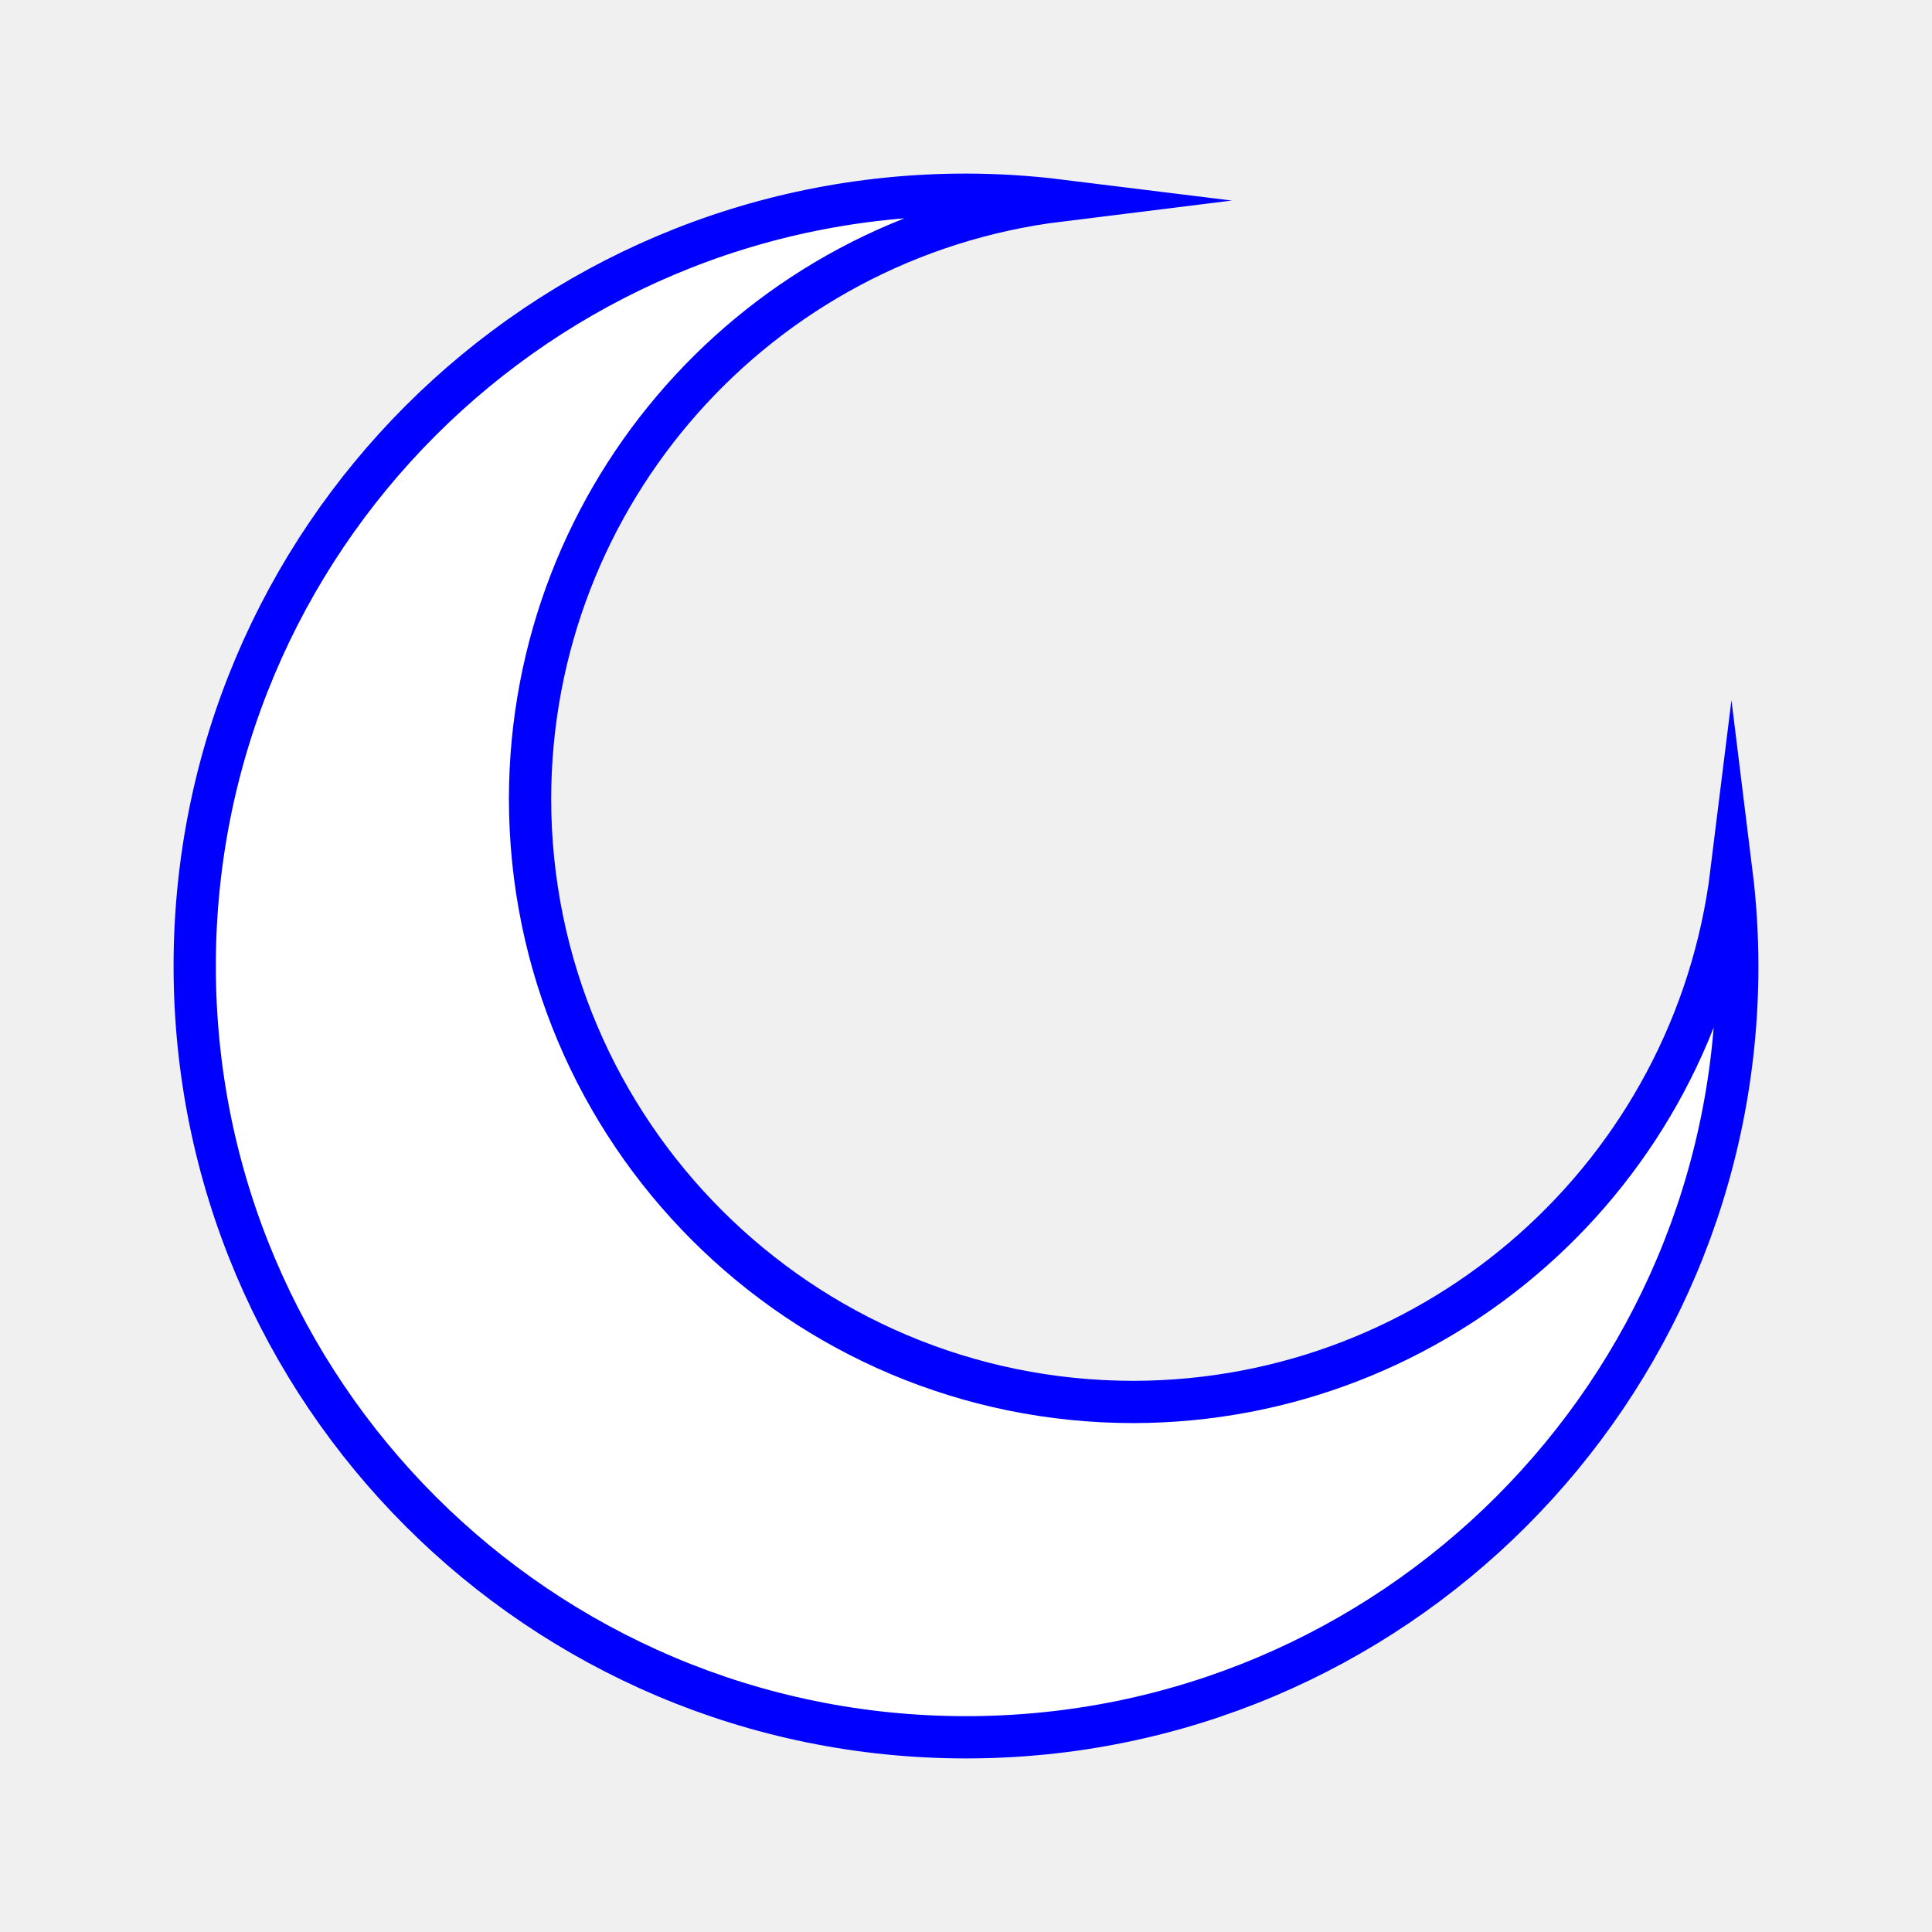
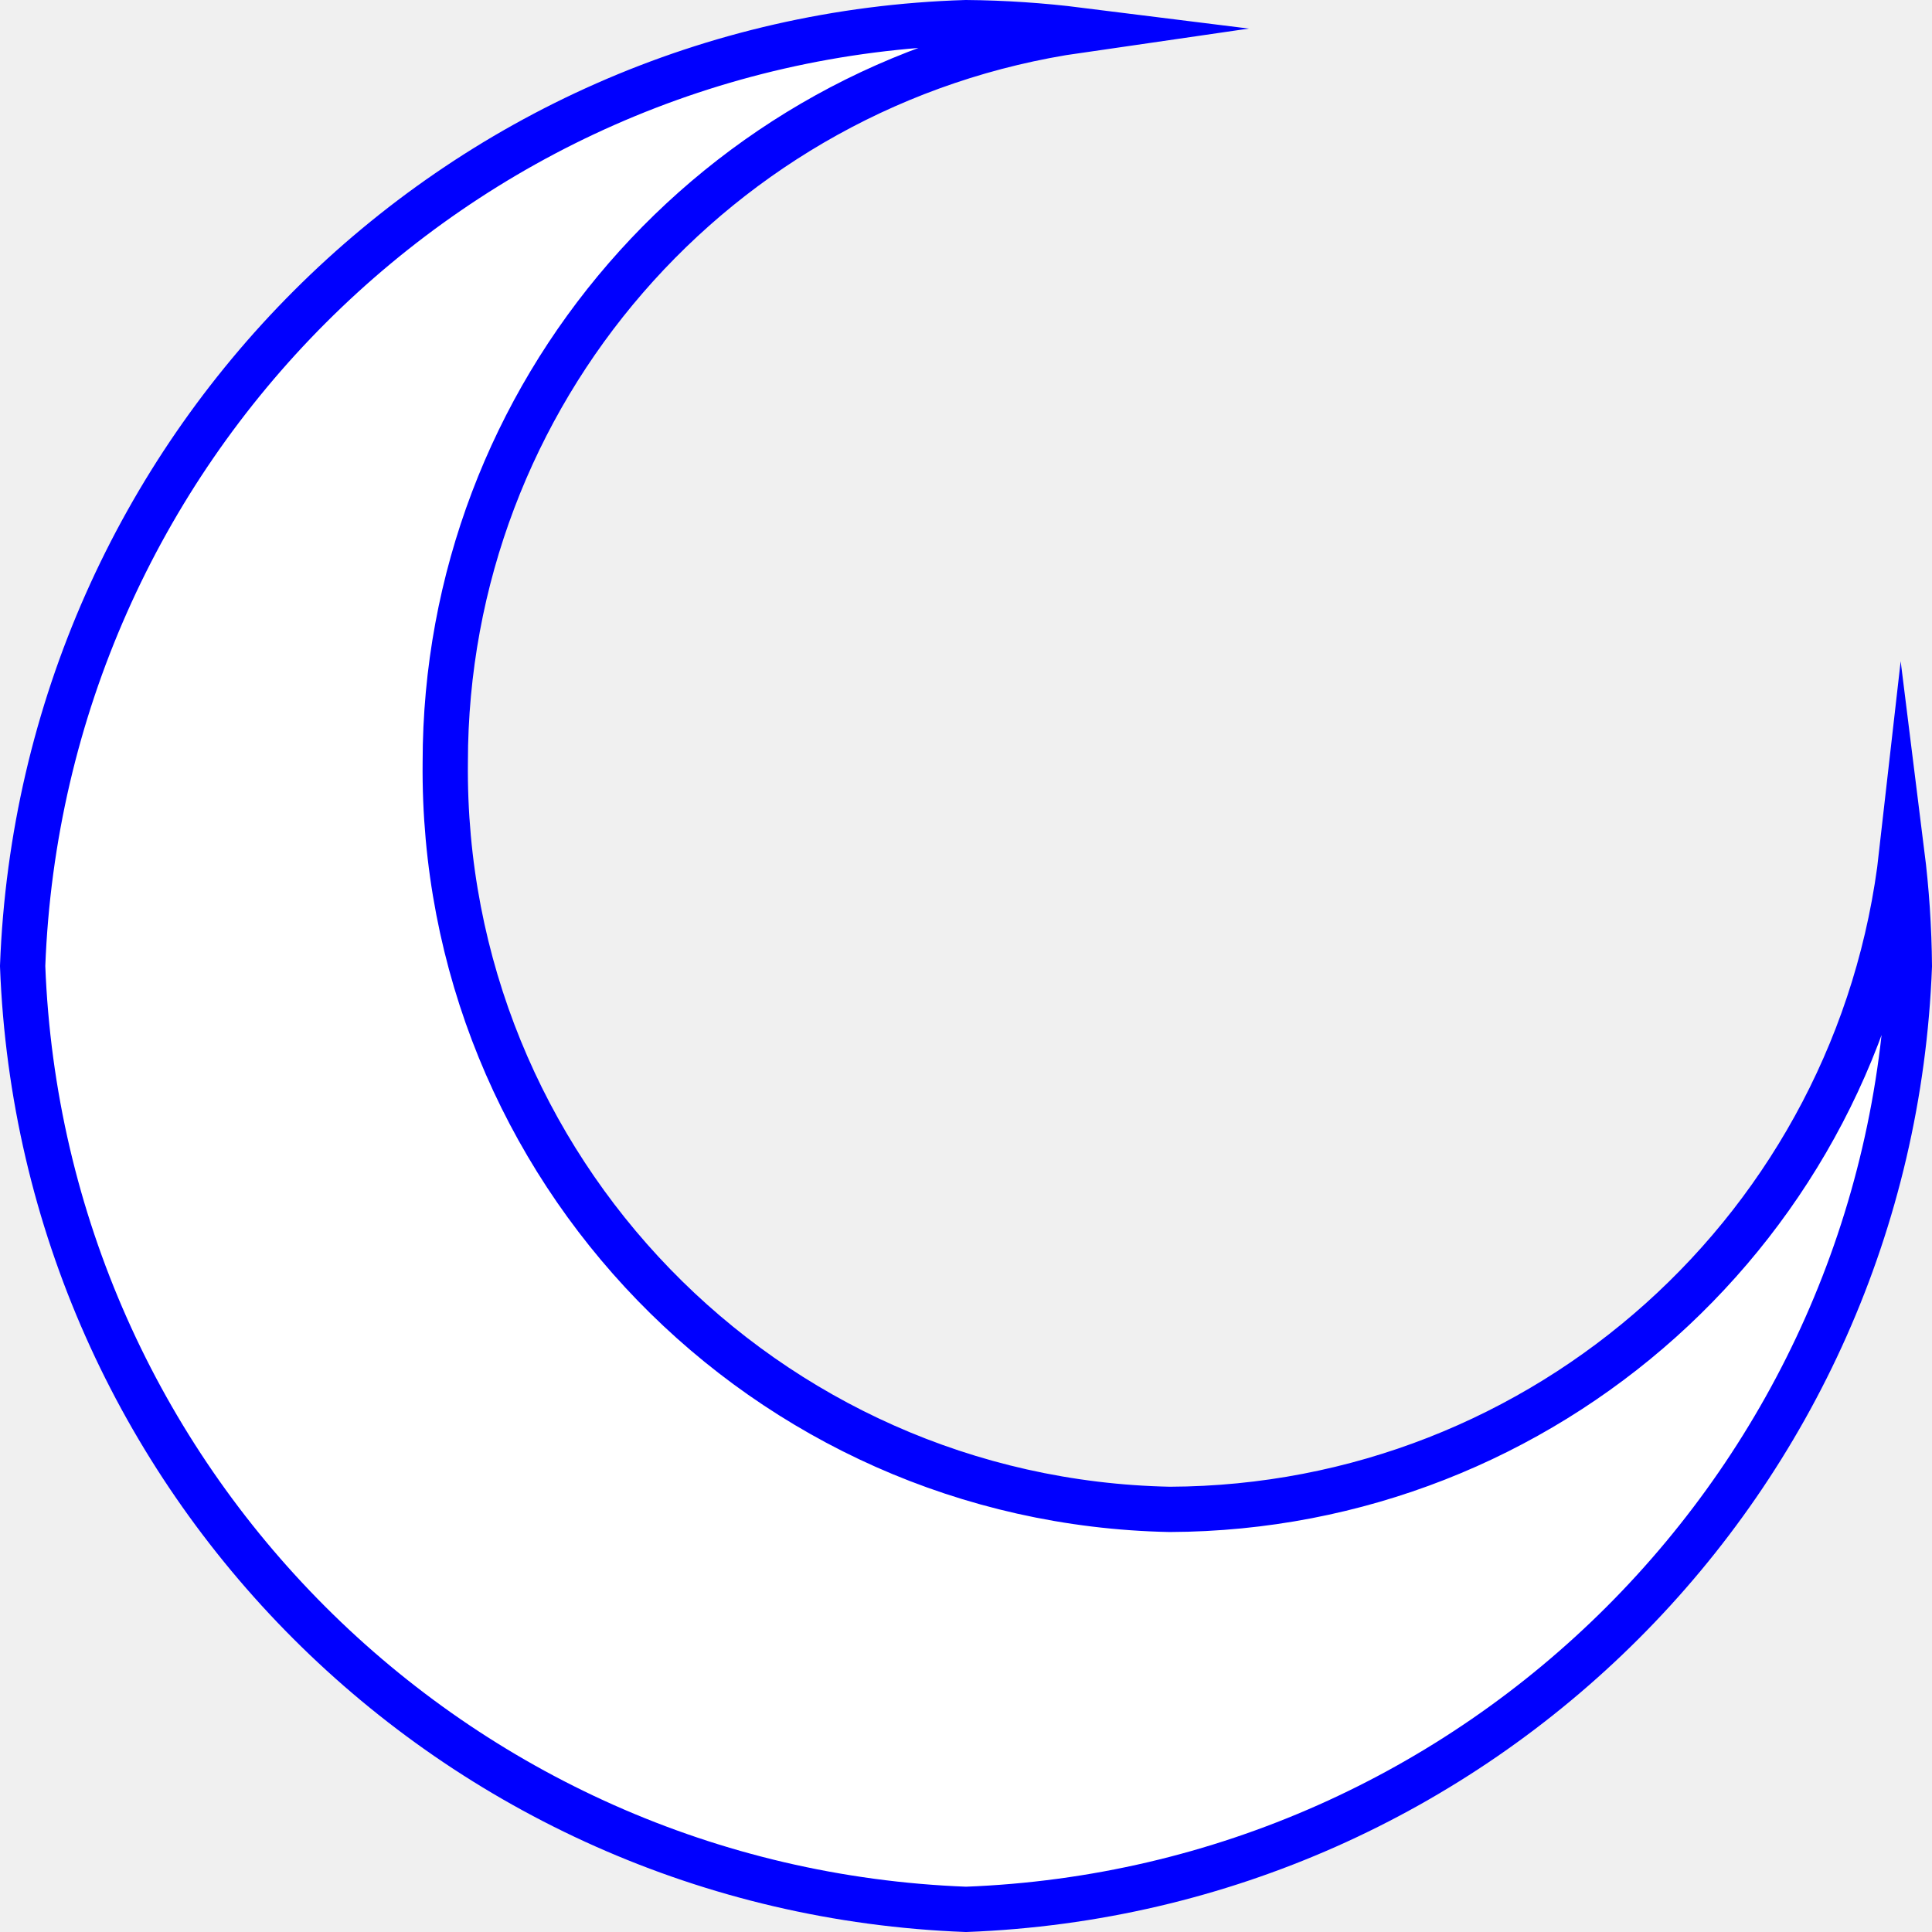
- <svg xmlns="http://www.w3.org/2000/svg" width="256" height="256">
-   <path style="fill: #FFFFFF; stroke: #0000FF; stroke-width: 5.6; stroke-miterlimit: 9" d="M128 25.8A102.2 102.2 0 0 0 25.8 128 102.2 102.2 0 0 0 128 230.2 102.2 102.2 0 0 0 230.2 128a102 102 0 0 0-.772-12.407 79.985 79.985 0 0 1-79.212 70.175 79.985 79.985 0 0 1-79.983-79.984 79.985 79.985 0 0 1 70.174-79.212A102 102 0 0 0 128 25.8Z" />
+ <svg xmlns="http://www.w3.org/2000/svg" height="256" version="1.1" viewBox="0 0 256 256" width="256">
+   <path d="m128 3a129 130 0 0 0-125 125 130 130 0 0 0 125 125 130 130 0 0 0 125-125 130 130 0 0 0-1-15 98 98 0 0 1-97 87 98 98 0 0 1-96-99 98 98 0 0 1 84-97 130 130 0 0 0-15-1z" fill="#FFFFFF" stroke="#0000FF" stroke-miterlimit="9" stroke-width="6" />
</svg>
